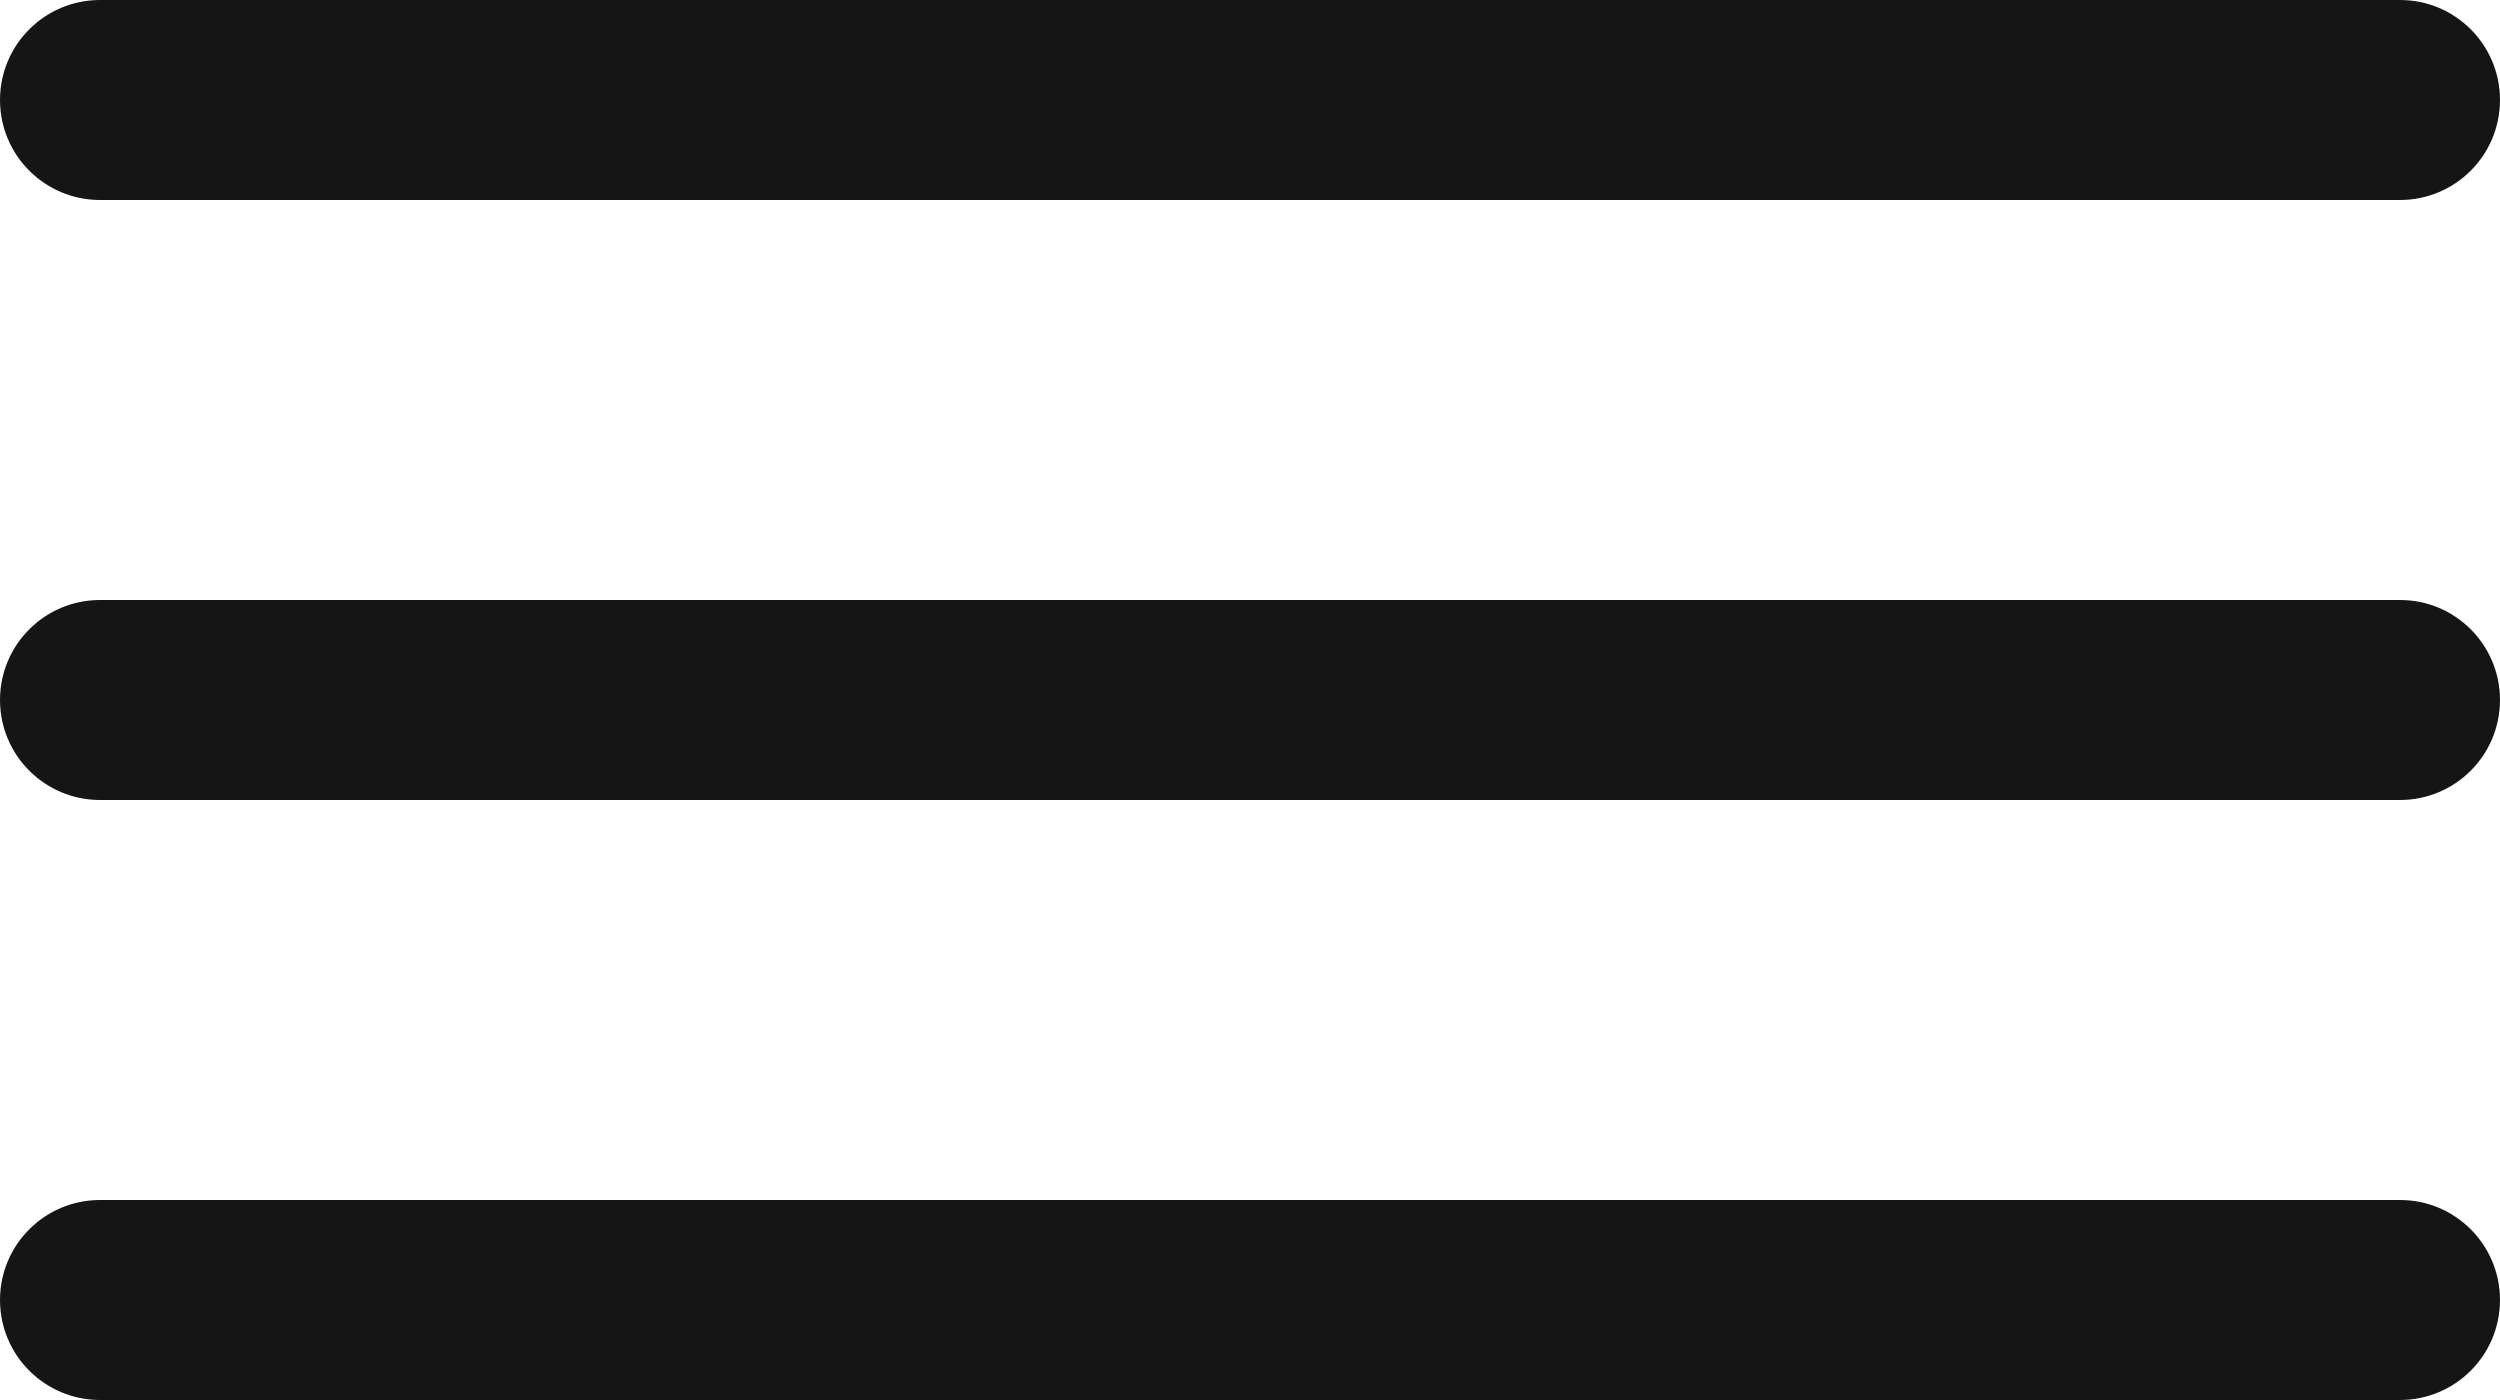
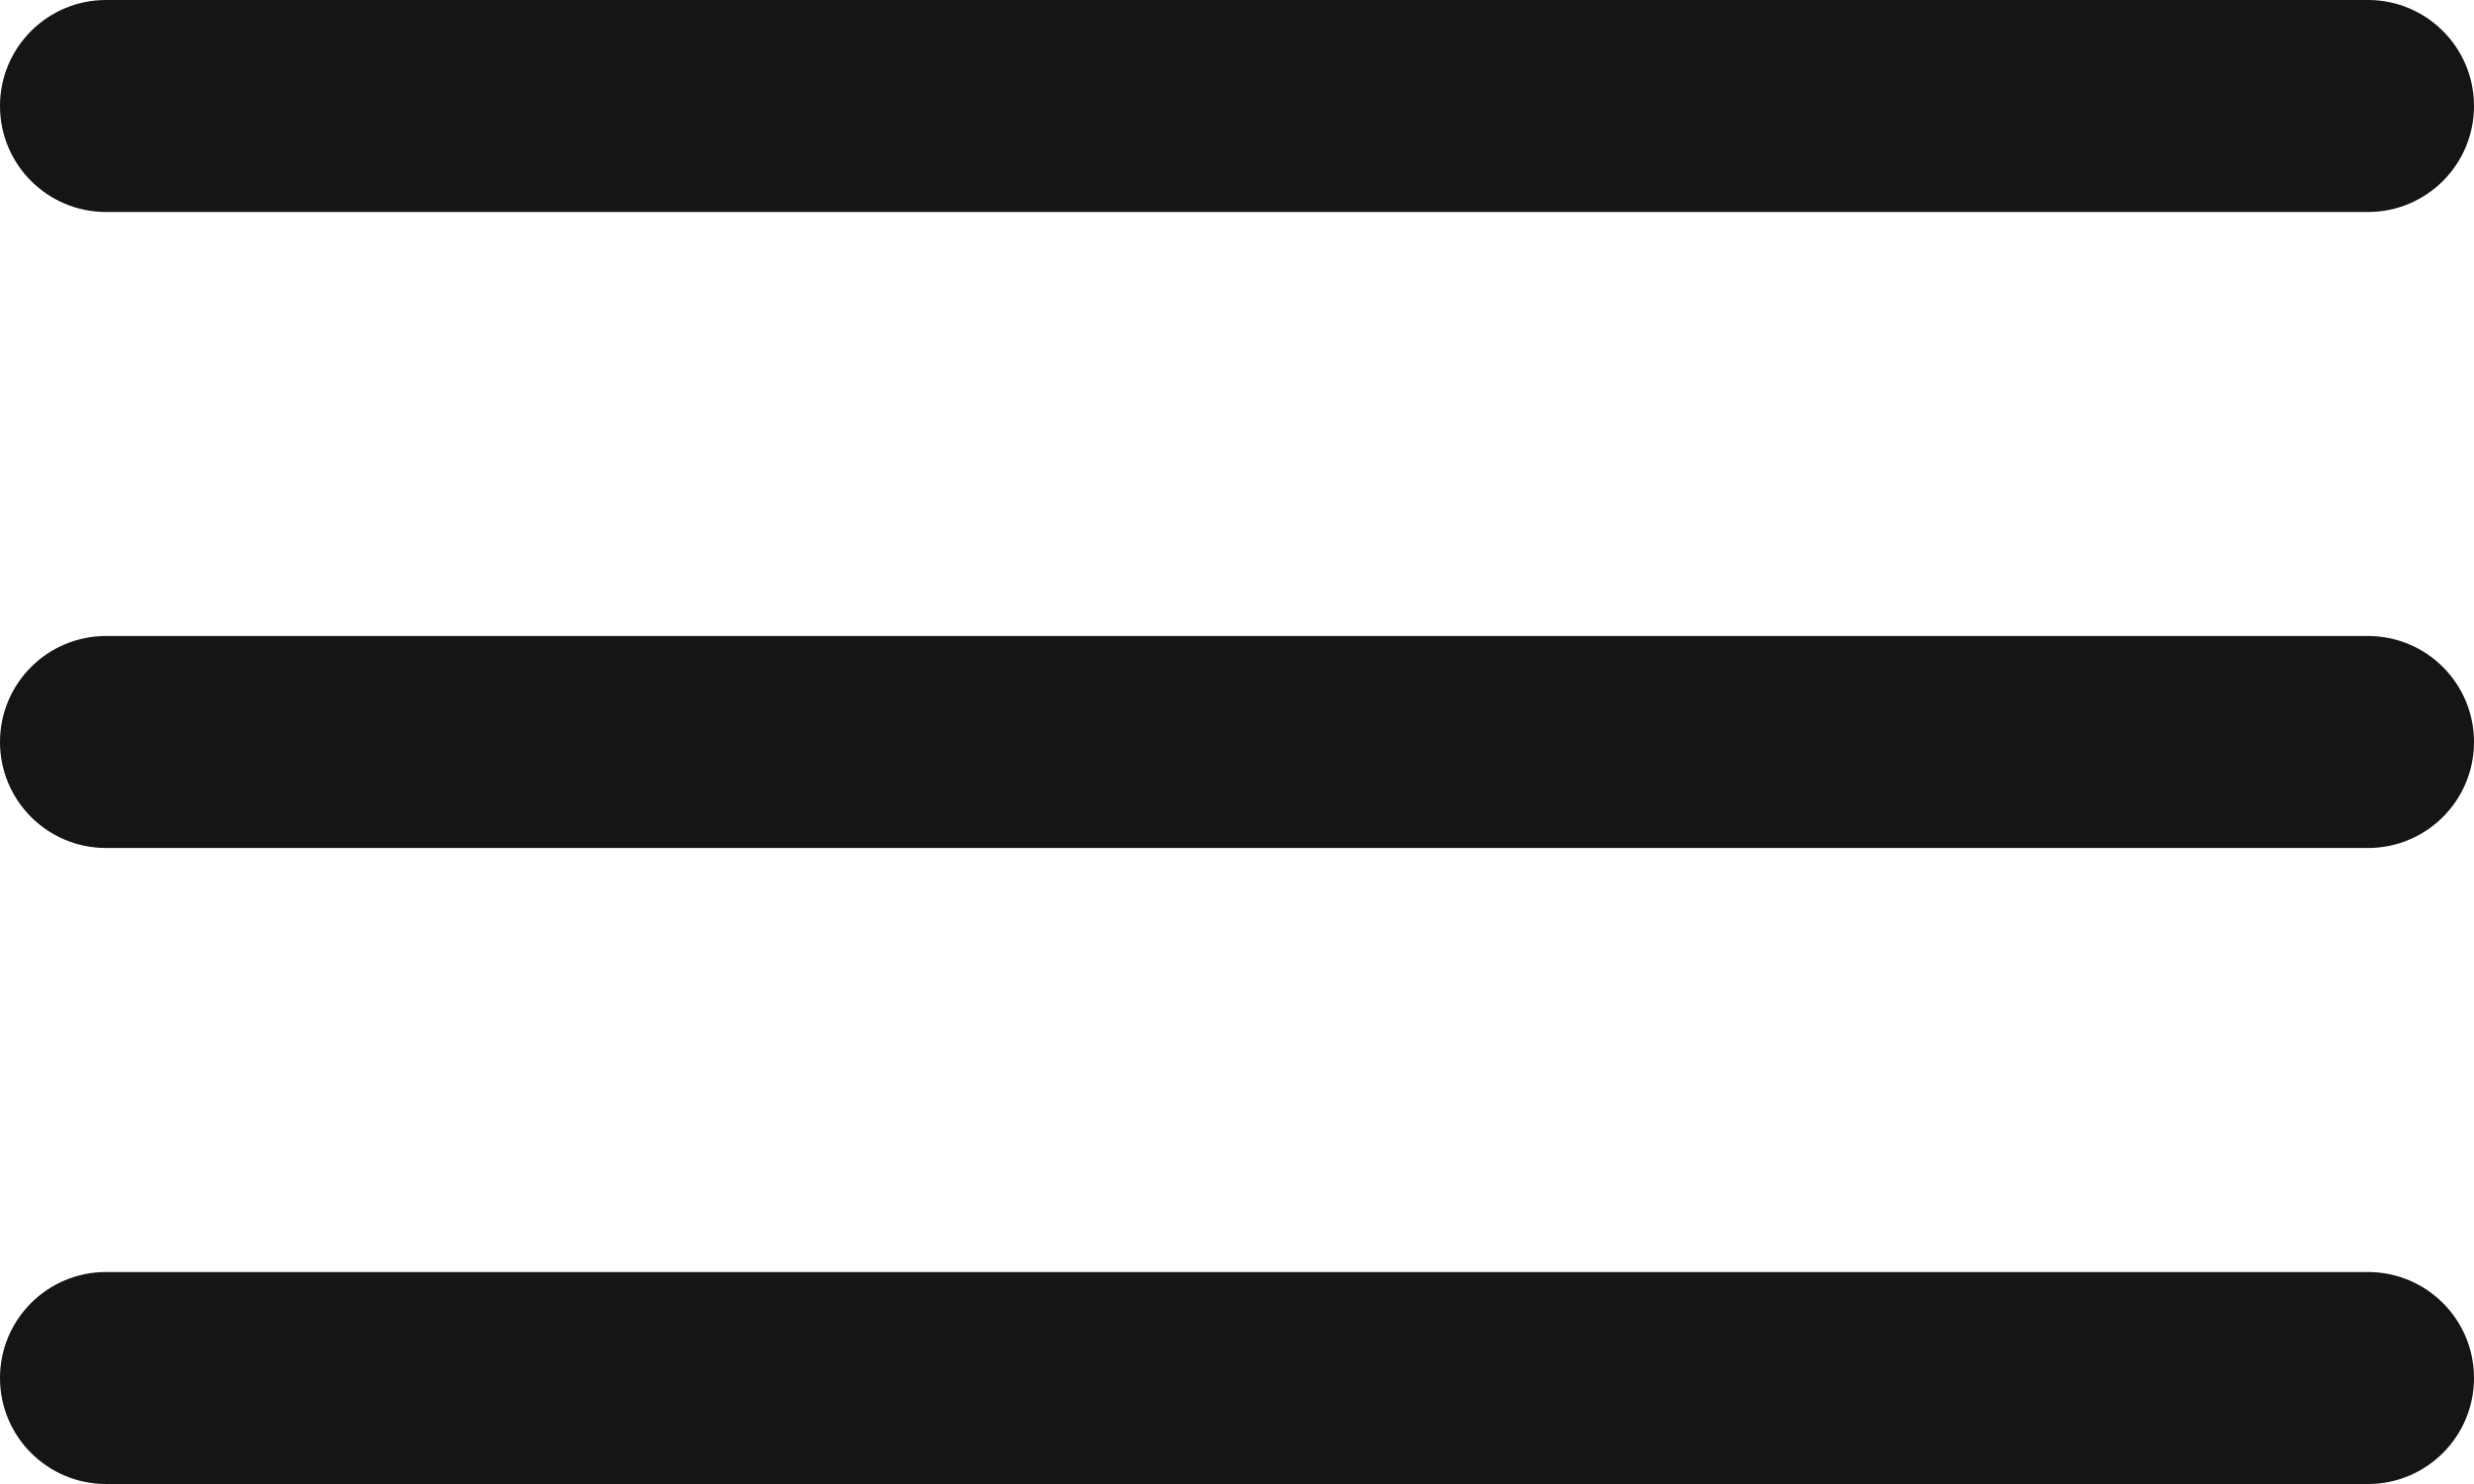
- <svg xmlns="http://www.w3.org/2000/svg" width="25" height="14" viewBox="0 0 25 14" fill="none">
-   <rect width="25" height="2" rx="1" fill="#151515" />
-   <rect y="6" width="25" height="2" rx="1" fill="#151515" />
-   <rect y="12" width="25" height="2" rx="1" fill="#151515" />
+ <svg xmlns="http://www.w3.org/2000/svg" width="35" height="21" viewBox="0 0 35 21" fill="none">
+   <rect width="35" height="3" rx="1.5" fill="#151515" />
+   <rect y="9" width="35" height="3" rx="1.5" fill="#151515" />
+   <rect y="18" width="35" height="3" rx="1.5" fill="#151515" />
</svg>
